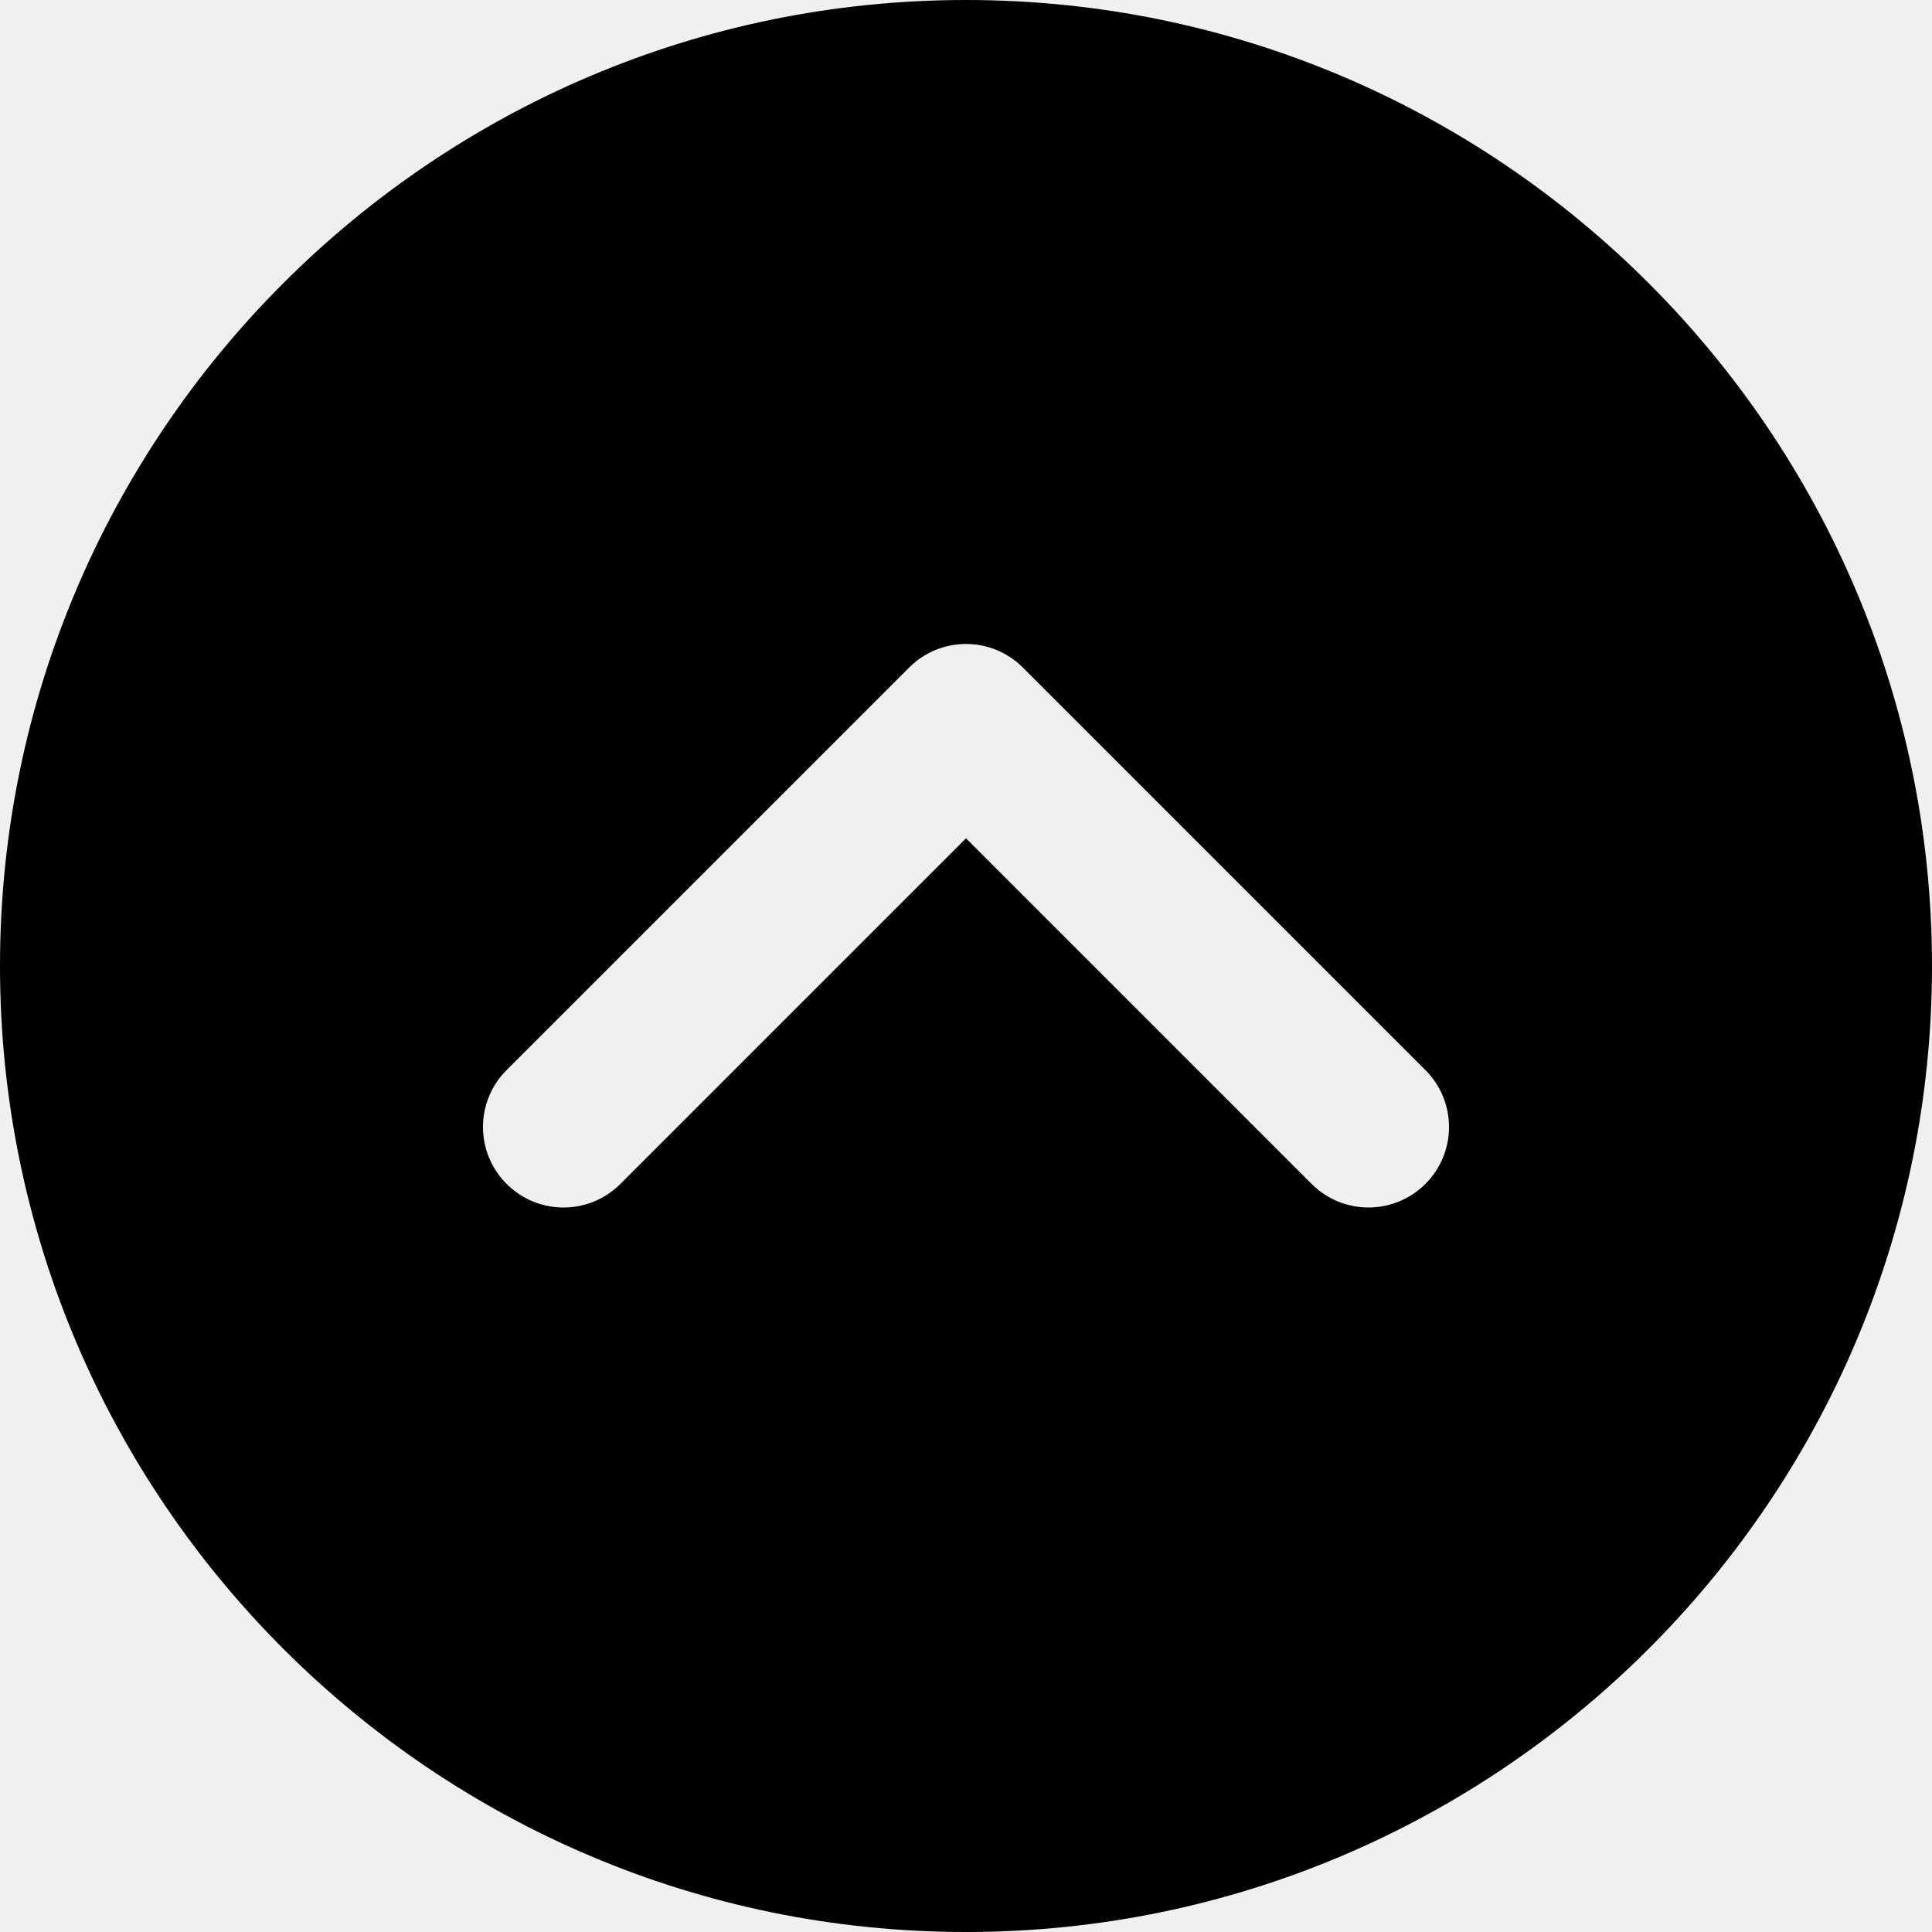
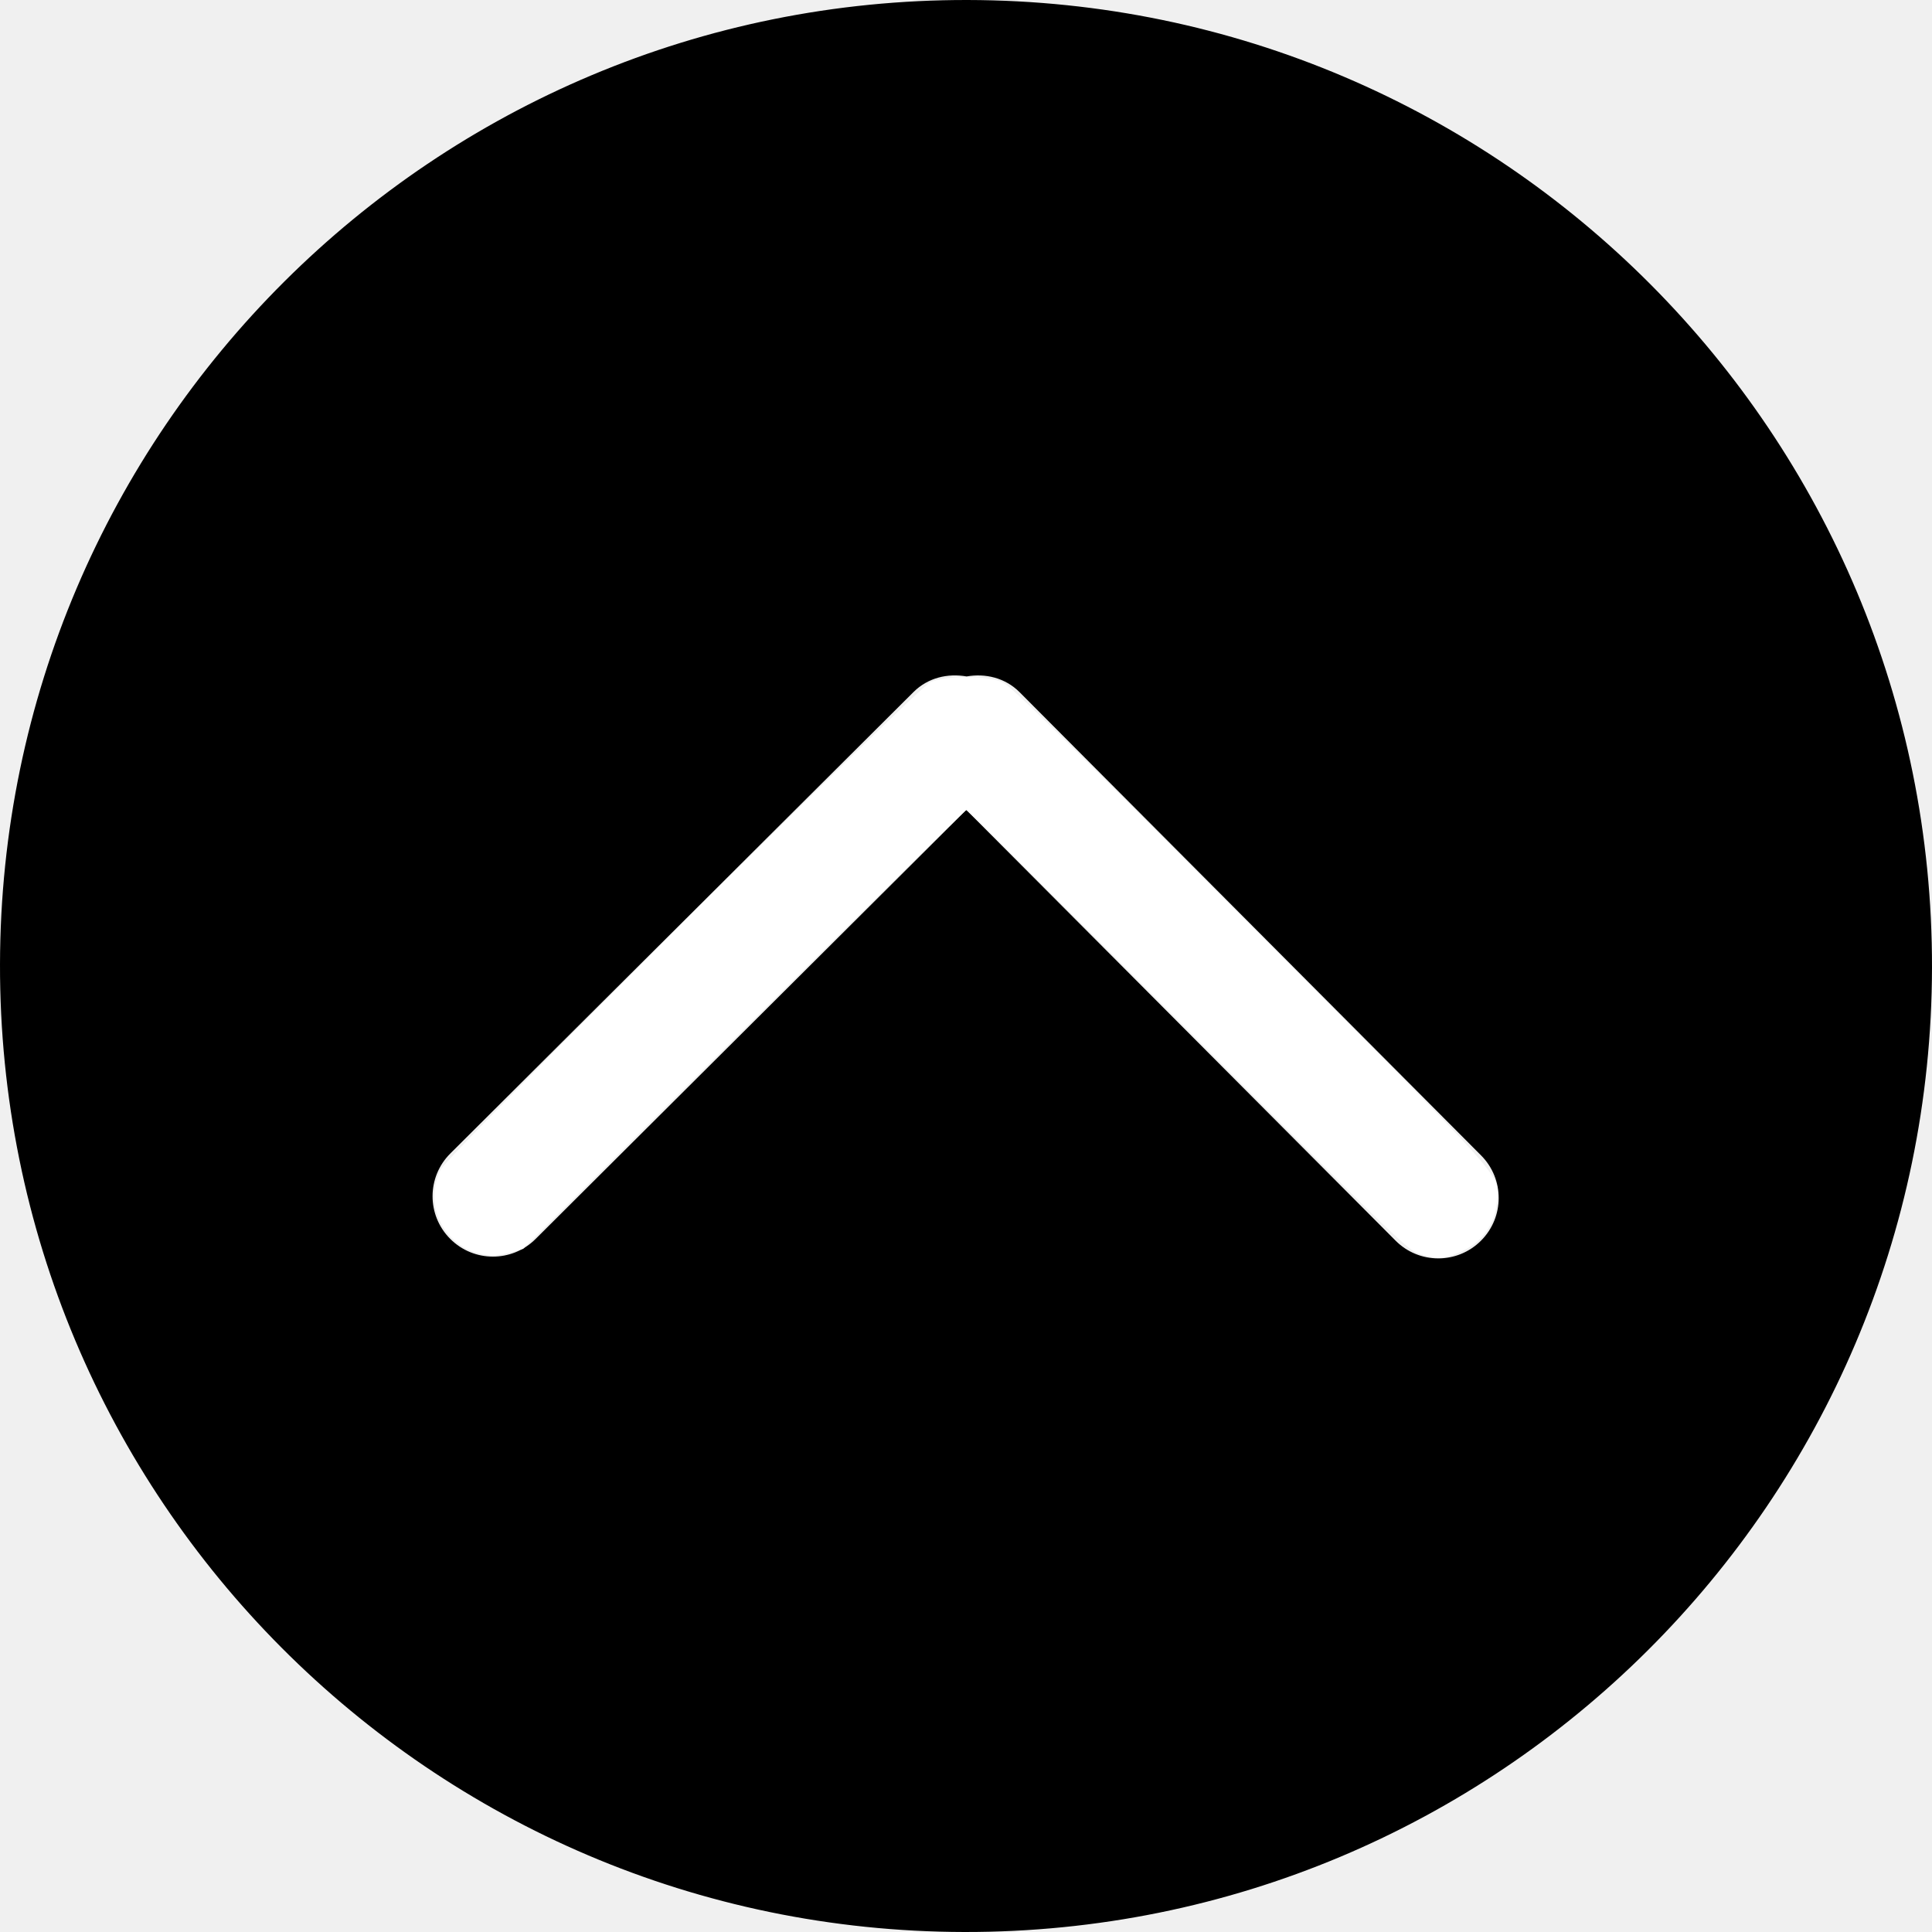
- <svg xmlns="http://www.w3.org/2000/svg" version="1.1" id="Layer_1" x="0px" y="0px" viewBox="0 0 512 512" style="enable-background:new 0 0 512 512;" xml:space="preserve">
-   <g>
-     <g>
-       <path d="M256,0C114.837,0,0,114.837,0,256s114.837,256,256,256s256-114.837,256-256S397.163,0,256,0z M377.749,313.749    c-4.16,4.16-9.621,6.251-15.083,6.251c-5.462,0-10.923-2.091-15.083-6.251L256,222.165l-91.584,91.584    c-8.341,8.341-21.824,8.341-30.165,0c-8.341-8.341-8.341-21.824,0-30.165l106.667-106.667c8.341-8.341,21.824-8.341,30.165,0    L377.75,283.584C386.091,291.925,386.091,305.408,377.749,313.749z" />
+ <svg xmlns="http://www.w3.org/2000/svg" version="1.1" id="Capa_1" x="0px" y="0px" width="612px" height="612px" viewBox="0 0 612 612" style="enable-background:new 0 0 612 612;" xml:space="preserve">
+   <defs id="defs42" />
+   <g id="g7" transform="rotate(-179.8921,306,306)">
+     <g id="_x33__24_">
+       <g id="g4">
+         <path d="M 306,0 C 136.992,0 0,136.992 0,306 0,475.008 136.992,612 306,612 475.008,612 612,474.988 612,306 612,137.012 475.008,0 306,0 Z m 163.231,246.311 -146.439,146.44 c -4.59,4.59 -10.863,6.005 -16.811,4.973 -5.929,1.052 -12.221,-0.383 -16.811,-4.973 L 142.73,246.311 c -7.478,-7.478 -7.478,-19.565 0,-27.043 7.478,-7.478 19.584,-7.478 27.042,0 L 306,355.457 442.189,219.268 c 7.478,-7.478 19.584,-7.478 27.042,0 7.479,7.459 7.479,19.565 0,27.043 z" id="path2" />
+       </g>
    </g>
  </g>
-   <g>
- </g>
-   <g>
- </g>
-   <g>
- </g>
-   <g>
- </g>
-   <g>
- </g>
-   <g>
- </g>
-   <g>
- </g>
-   <g>
- </g>
-   <g>
- </g>
-   <g>
- </g>
-   <g>
- </g>
-   <g>
- </g>
-   <g>
- </g>
-   <g>
- </g>
-   <g>
- </g>
+   <path style="fill:#ffffff;stroke-width:36.867;stroke-linecap:round;stroke-linejoin:round" d="m 317.598,216.113 c 2.58,1.165 19.922,18.165 78.169,76.631 83.281,83.594 79.215,79.028 78.384,88.002 -0.494,5.336 -2.617,9.48 -6.595,12.871 -2.994,2.553 -8.693,4.839 -12.049,4.833 -0.867,-0.002 -3.377,-0.531 -5.578,-1.176 -3.898,-1.143 -5.821,-2.996 -73.56,-70.924 -38.257,-38.363 -69.881,-69.751 -70.277,-69.752 -0.396,-7.5e-4 -32.138,31.271 -70.539,69.493 l -69.82,69.494 -4.426,1.261 c -15.628,4.454 -28.972,-11.805 -21.674,-26.406 2.436,-4.875 150.632,-152.364 155.107,-154.367 4.786,-2.143 18.074,-2.119 22.858,0.04 z" id="path869" />
</svg>
